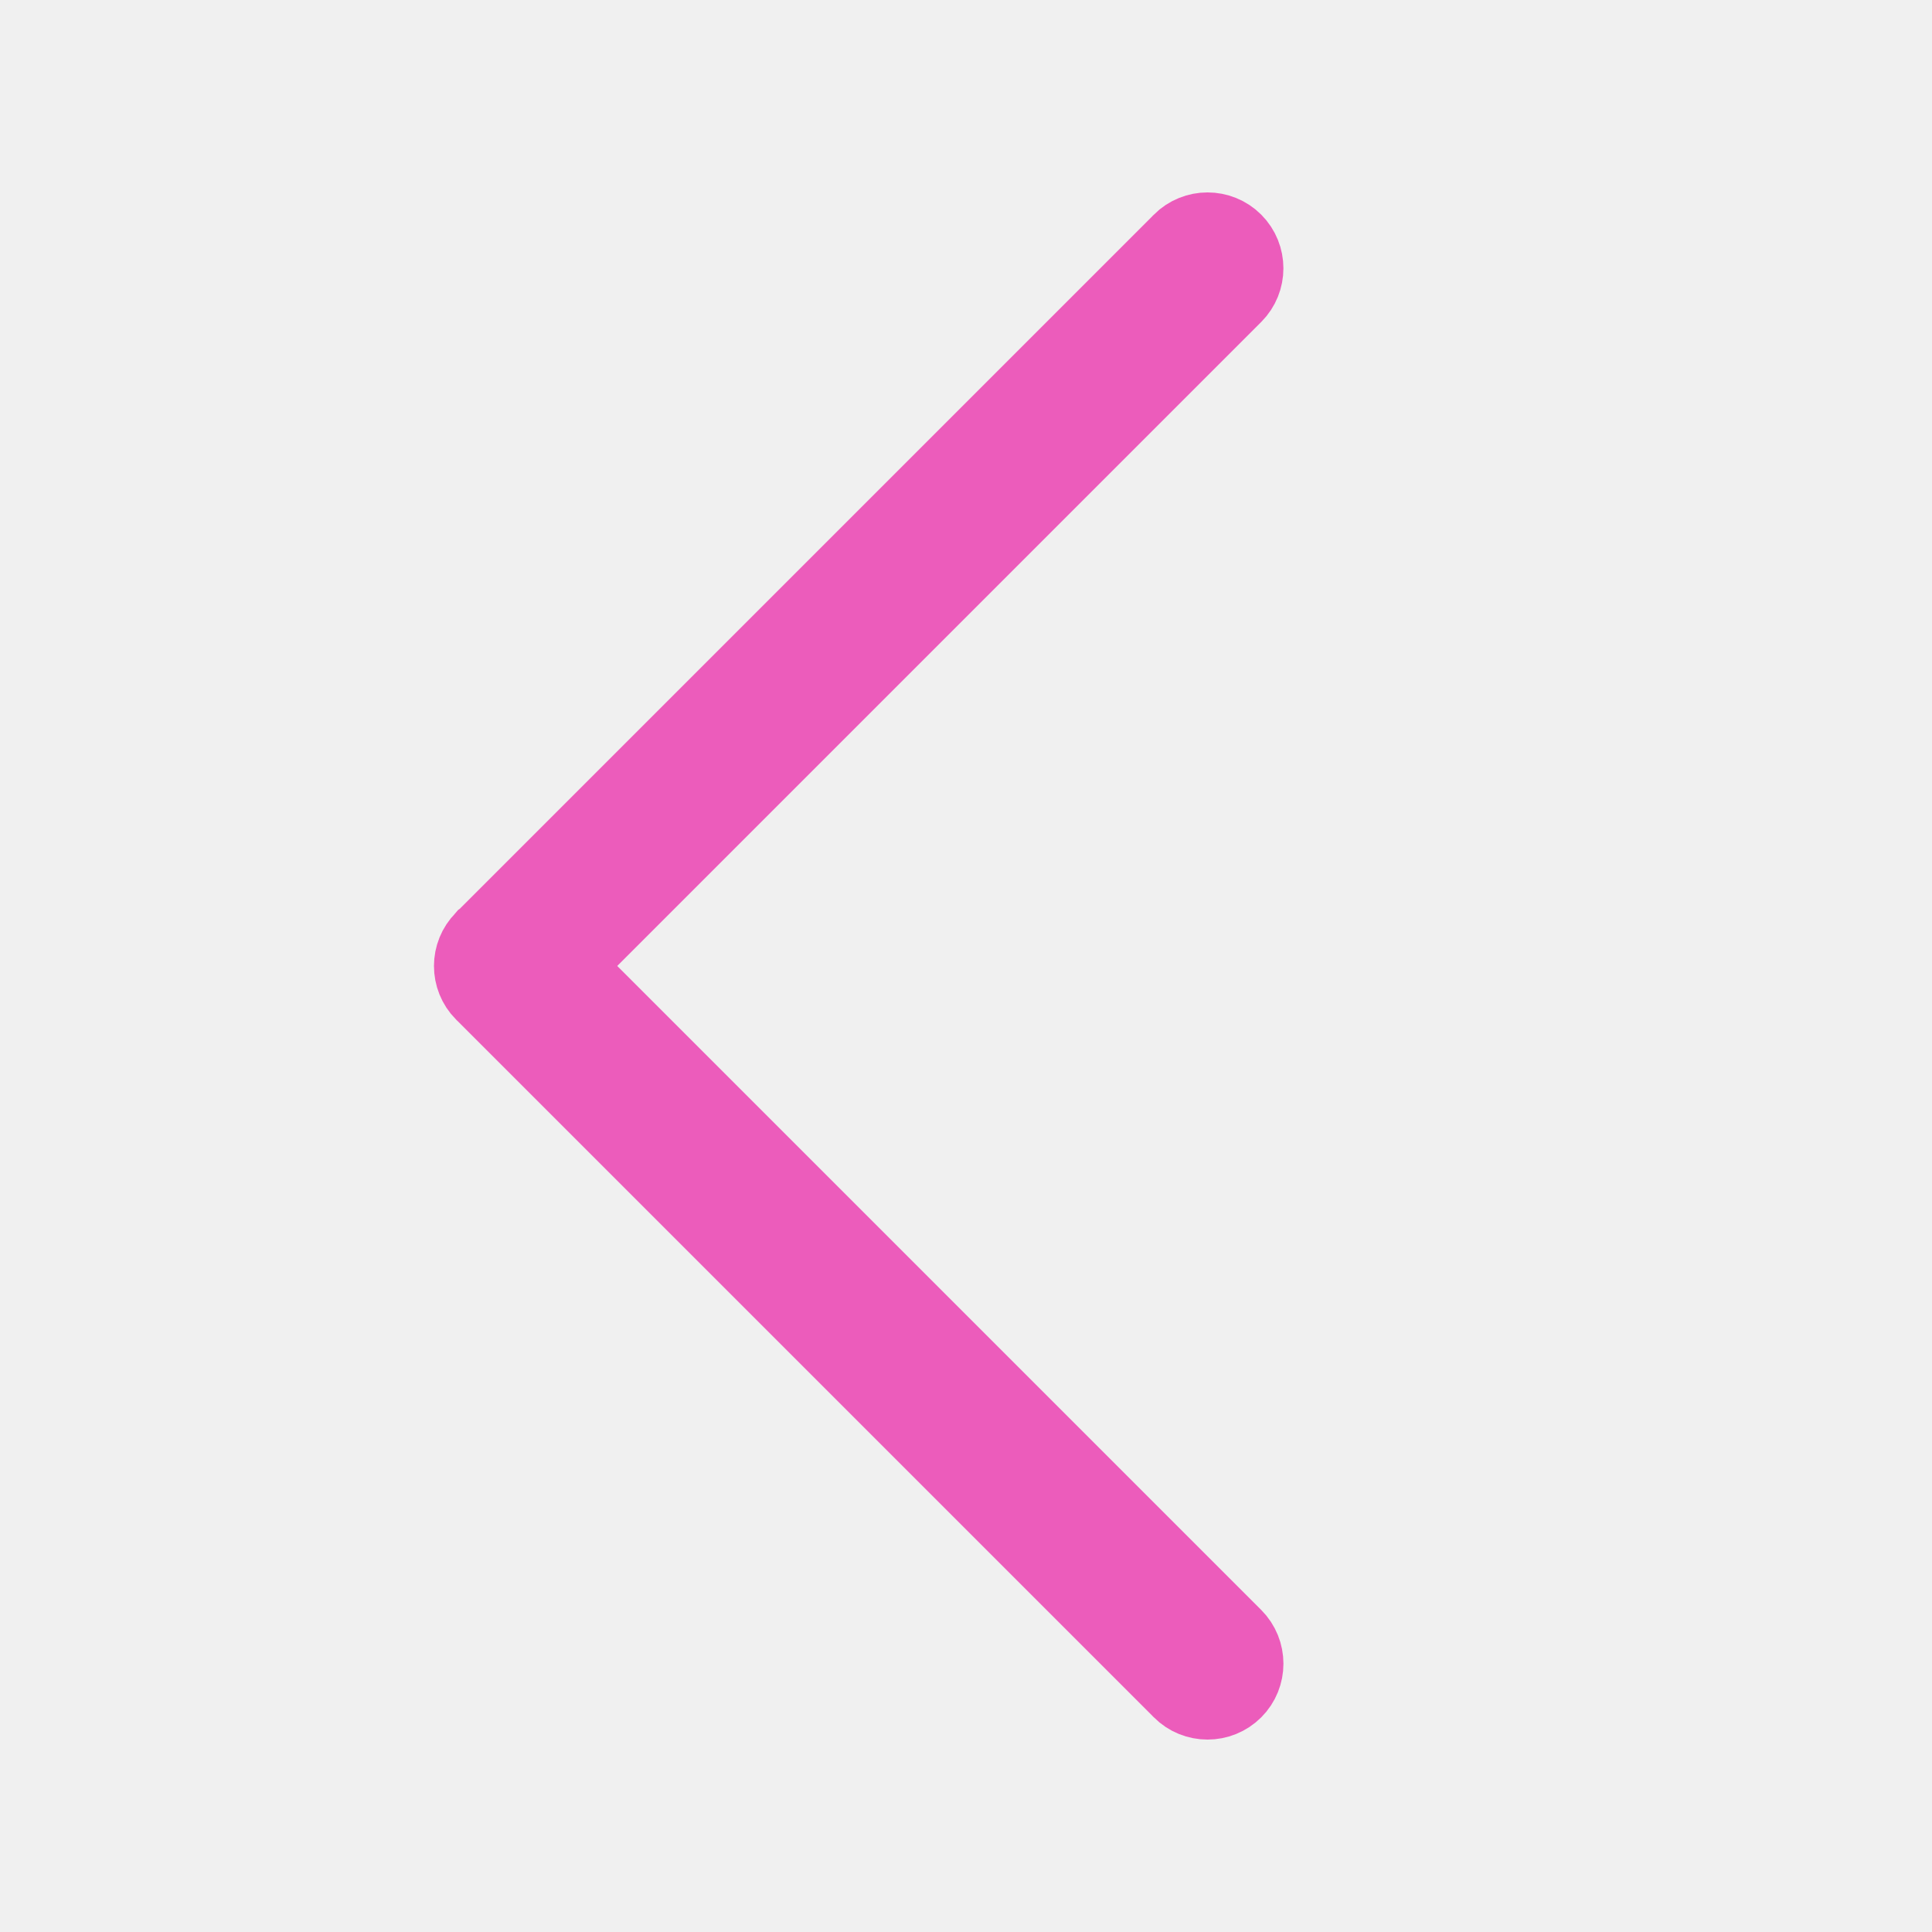
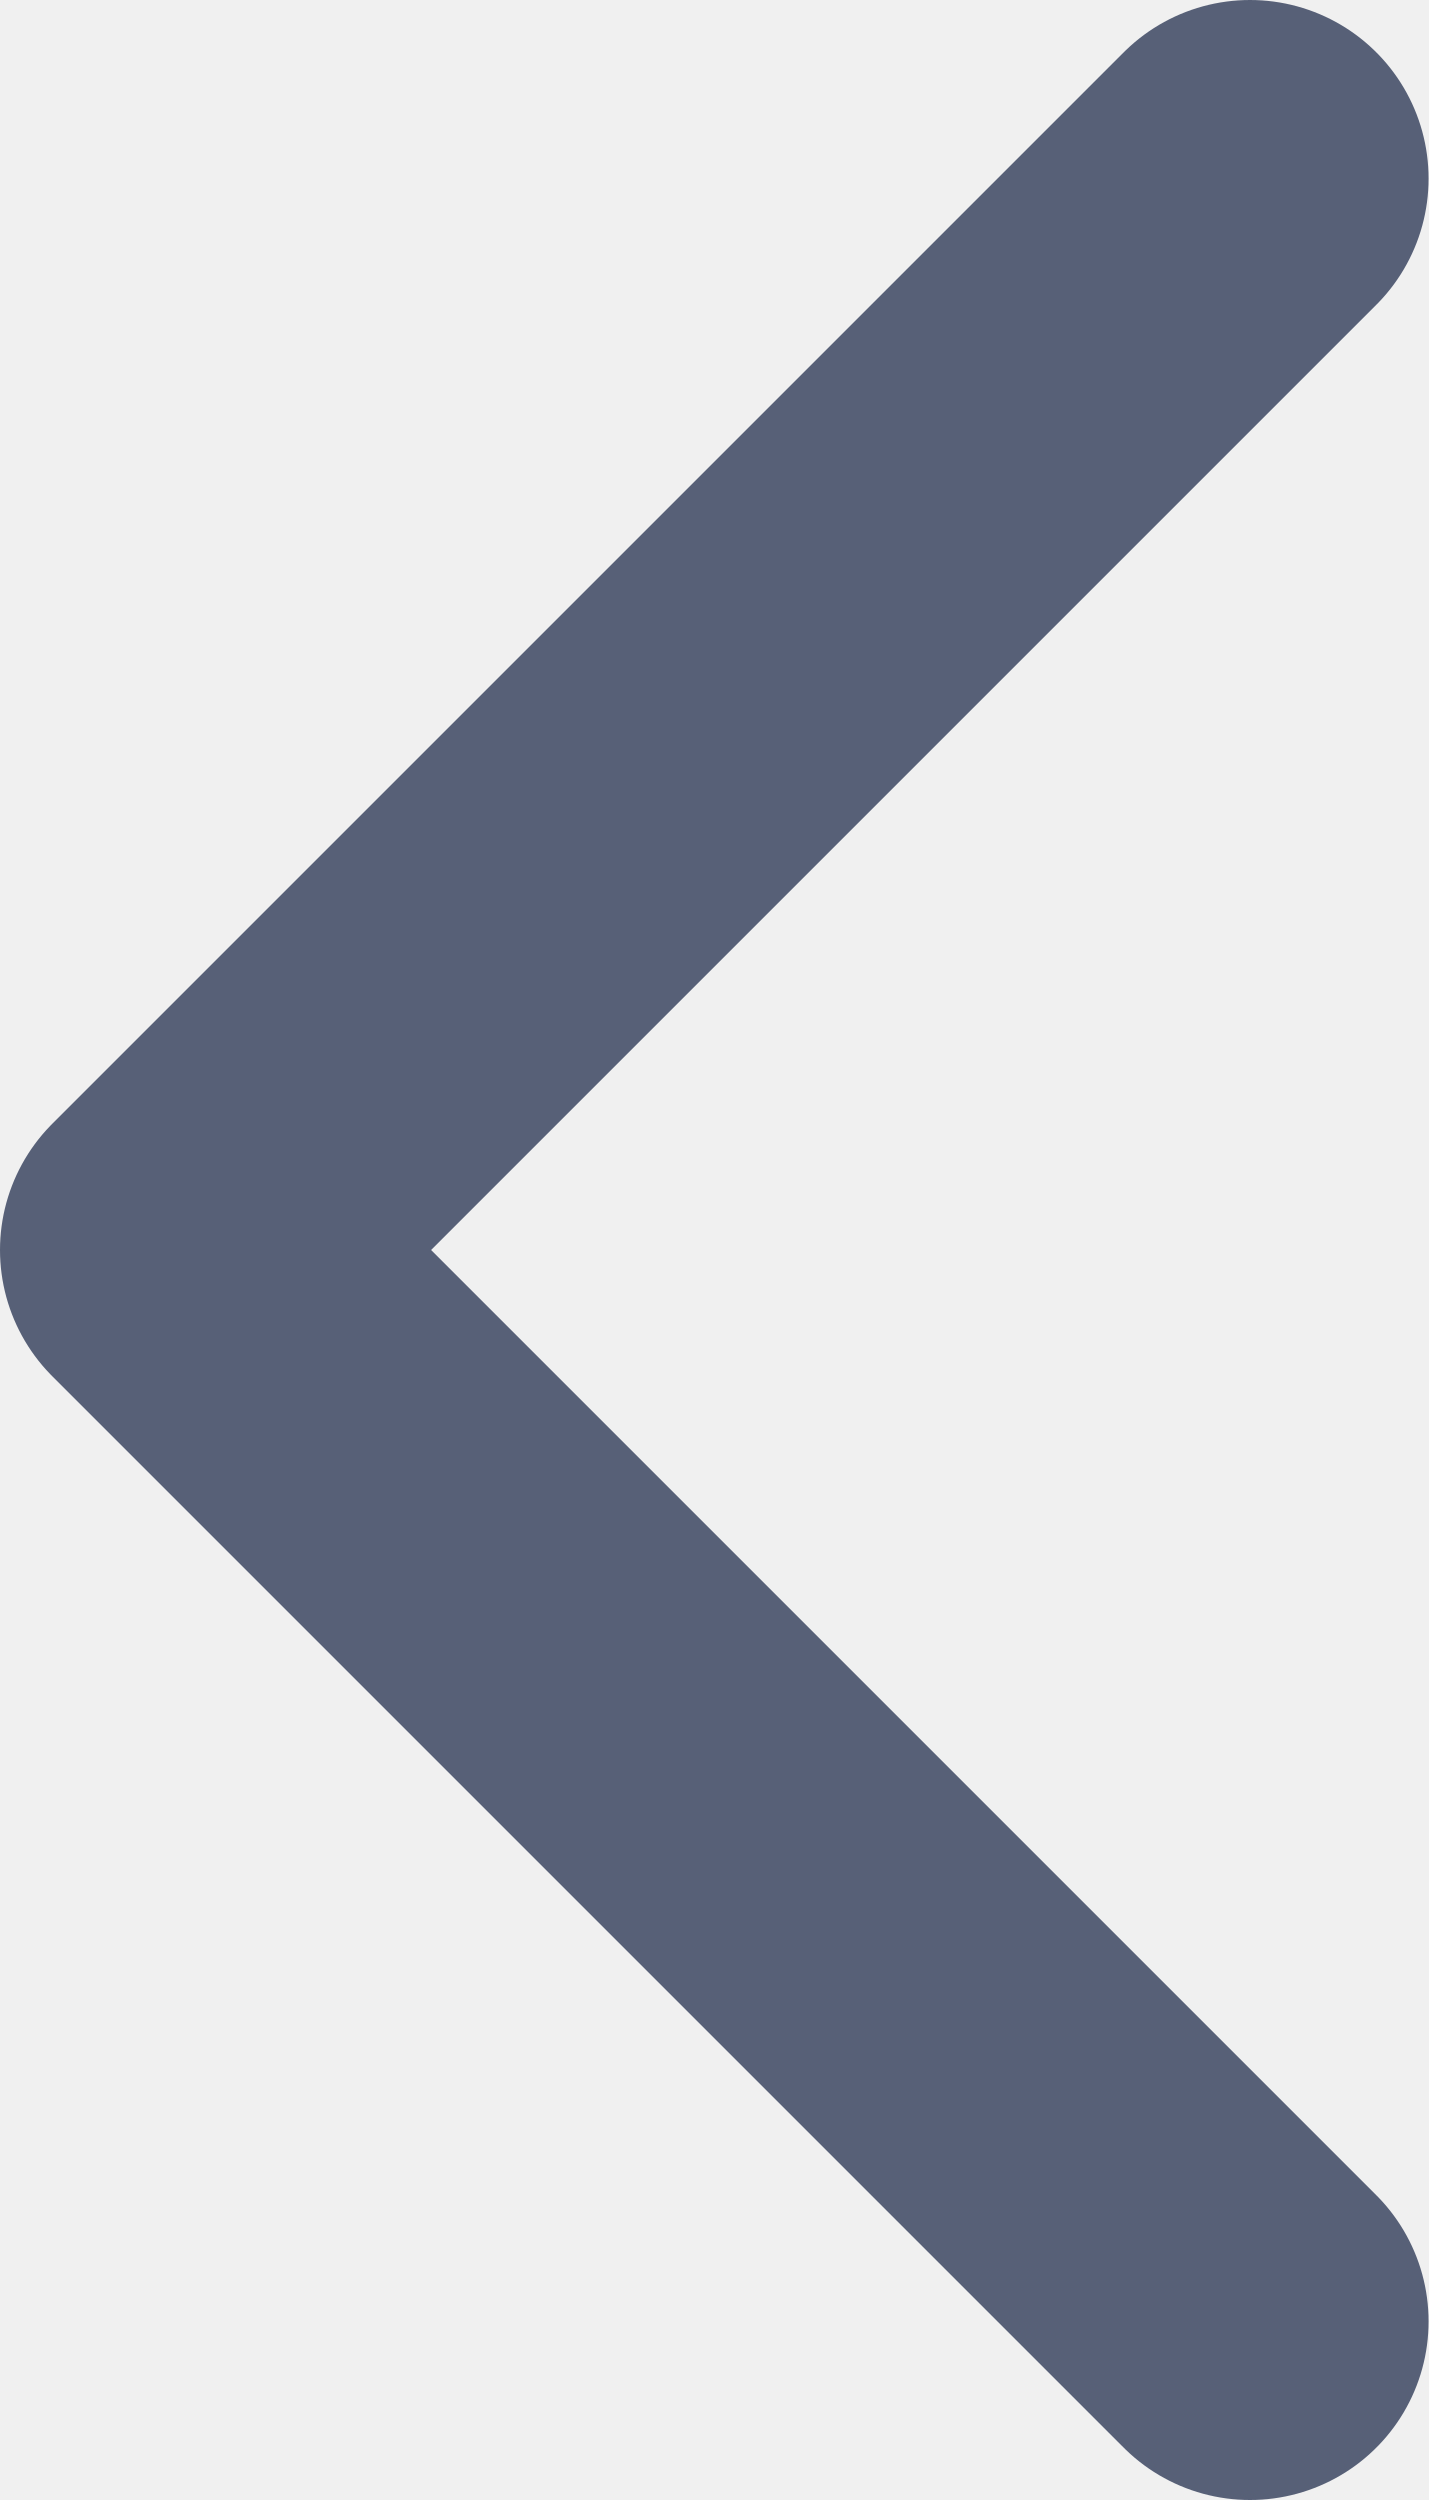
- <svg xmlns="http://www.w3.org/2000/svg" width="24" height="24" viewBox="0 0 24 24" fill="none">
-   <path d="M14.681 3.027L14.681 3.027L14.673 3.035L6.03 11.678L6.03 11.678L6.027 11.68L6.021 11.687C6.021 11.687 6.02 11.687 6.02 11.688C5.848 11.86 5.848 12.139 6.019 12.312L6.031 12.323L6.031 12.323L6.034 12.326L14.67 20.962L14.67 20.962L14.679 20.971L14.687 20.98C14.687 20.98 14.687 20.98 14.687 20.98C14.86 21.153 15.141 21.153 15.314 20.98C15.487 20.807 15.486 20.526 15.314 20.353C15.314 20.353 15.314 20.353 15.314 20.353L7.314 12.353L6.96 12L7.314 11.646L15.314 3.646C15.314 3.646 15.314 3.646 15.314 3.646C15.486 3.473 15.486 3.193 15.314 3.02C15.141 2.847 14.86 2.847 14.687 3.02L14.681 3.027Z" fill="white" stroke="#EC5CBB" />
+ <svg xmlns="http://www.w3.org/2000/svg" width="8" height="14" viewBox="0 0 8 14" fill="none">
+   <path d="M7 1L1 7L7 13" stroke="#576077" stroke-width="2" stroke-linecap="round" stroke-linejoin="round" />
</svg>
